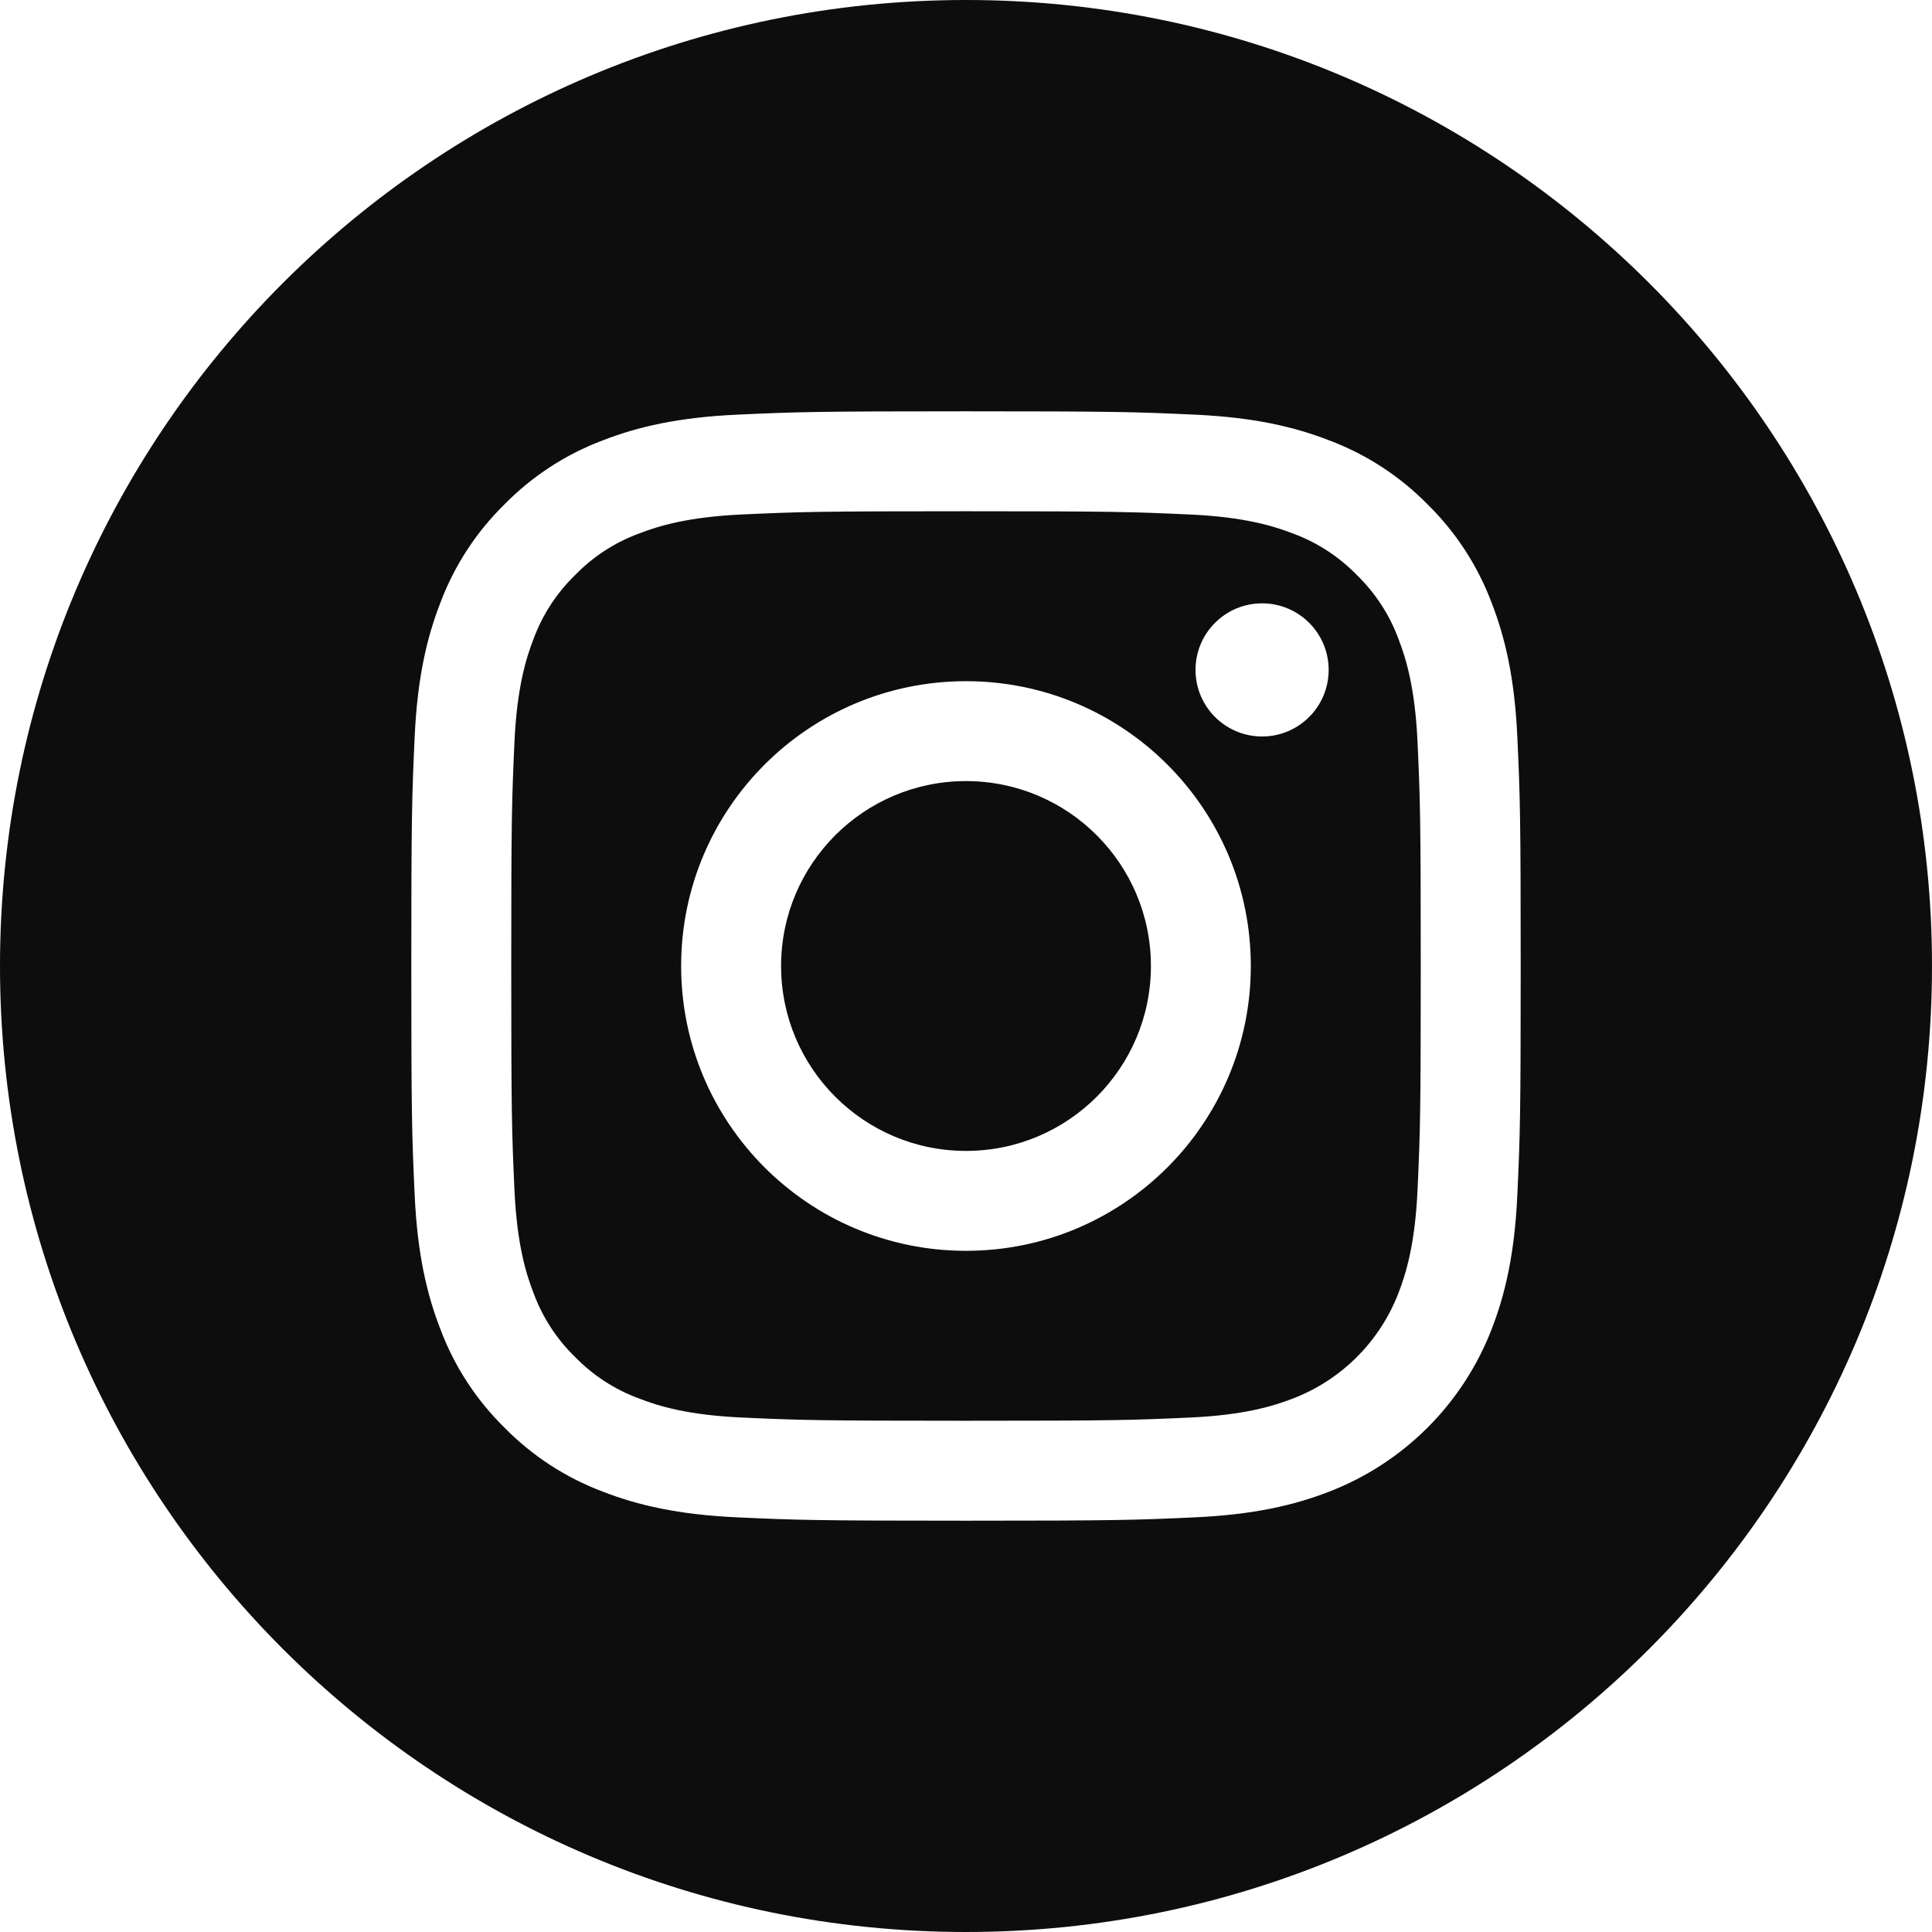
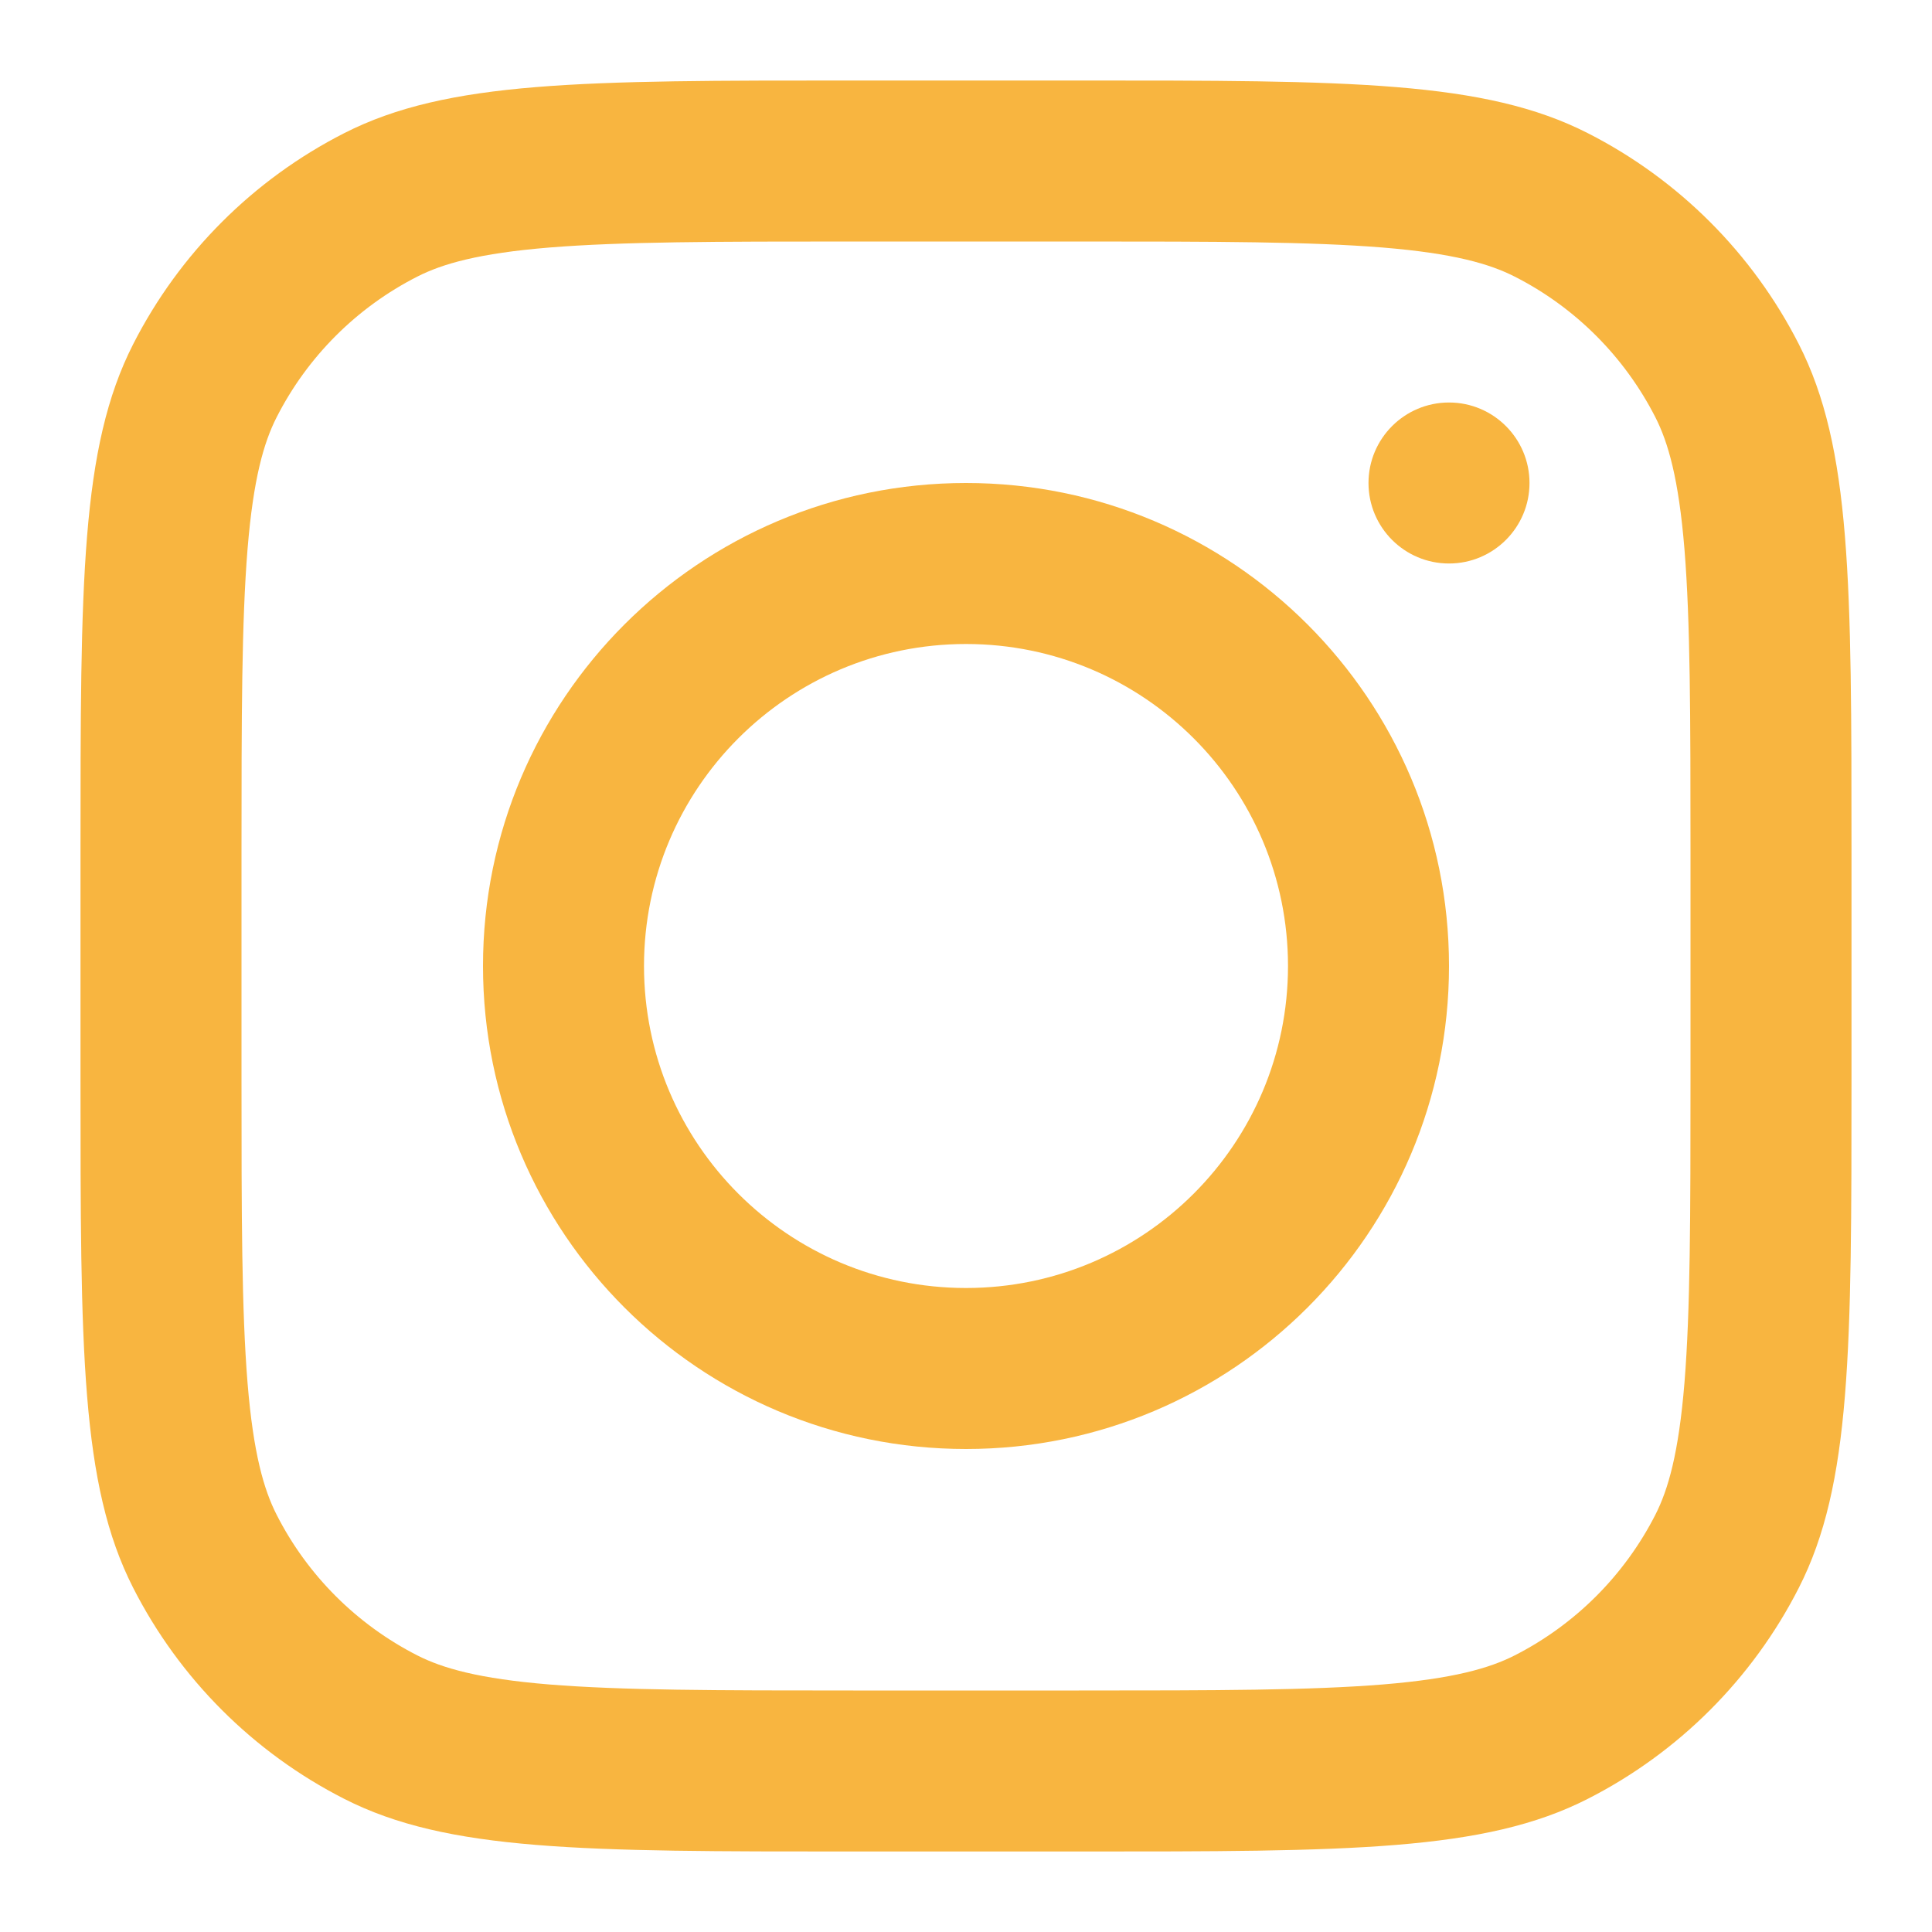
- <svg xmlns="http://www.w3.org/2000/svg" width="45" height="45" viewBox="0 0 45 45" fill="none">
-   <path d="M26.807 22.5C26.807 24.878 24.878 26.807 22.5 26.807C20.122 26.807 18.193 24.878 18.193 22.5C18.193 20.122 20.122 18.193 22.5 18.193C24.878 18.193 26.807 20.122 26.807 22.5Z" fill="#0D0D0D" />
-   <path d="M32.572 14.88C32.365 14.319 32.034 13.812 31.605 13.395C31.188 12.966 30.681 12.635 30.12 12.428C29.664 12.252 28.98 12.041 27.721 11.984C26.358 11.922 25.95 11.908 22.5 11.908C19.05 11.908 18.641 11.921 17.279 11.983C16.019 12.041 15.335 12.252 14.88 12.428C14.319 12.635 13.811 12.966 13.395 13.395C12.966 13.812 12.635 14.319 12.428 14.88C12.251 15.336 12.041 16.02 11.983 17.279C11.921 18.642 11.908 19.05 11.908 22.5C11.908 25.95 11.921 26.359 11.983 27.721C12.041 28.981 12.251 29.665 12.428 30.12C12.635 30.681 12.965 31.189 13.394 31.606C13.811 32.035 14.319 32.365 14.88 32.572C15.335 32.749 16.019 32.96 17.279 33.017C18.641 33.079 19.049 33.092 22.5 33.092C25.95 33.092 26.358 33.079 27.721 33.017C28.98 32.96 29.664 32.749 30.12 32.572C31.246 32.138 32.137 31.247 32.572 30.12C32.748 29.665 32.959 28.981 33.017 27.721C33.079 26.359 33.092 25.95 33.092 22.5C33.092 19.05 33.079 18.642 33.017 17.279C32.959 16.02 32.749 15.336 32.572 14.88ZM22.5 29.134C18.836 29.134 15.865 26.164 15.865 22.5C15.865 18.836 18.836 15.866 22.5 15.866C26.164 15.866 29.134 18.836 29.134 22.5C29.134 26.164 26.164 29.134 22.5 29.134ZM29.397 17.154C28.54 17.154 27.846 16.46 27.846 15.603C27.846 14.747 28.54 14.053 29.397 14.053C30.253 14.053 30.947 14.747 30.947 15.603C30.947 16.46 30.253 17.154 29.397 17.154Z" fill="#0D0D0D" />
-   <path d="M22.5 0C10.075 0 0 10.075 0 22.5C0 34.925 10.075 45 22.5 45C34.925 45 45 34.925 45 22.5C45 10.075 34.925 0 22.5 0ZM35.342 27.827C35.279 29.202 35.061 30.141 34.742 30.963C34.07 32.698 32.698 34.07 30.963 34.742C30.141 35.061 29.202 35.279 27.827 35.342C26.449 35.405 26.009 35.42 22.5 35.42C18.991 35.42 18.551 35.405 17.173 35.342C15.798 35.279 14.859 35.061 14.037 34.742C13.175 34.417 12.394 33.909 11.749 33.251C11.092 32.606 10.583 31.825 10.259 30.963C9.94 30.141 9.721 29.202 9.658 27.827C9.595 26.449 9.58 26.009 9.58 22.5C9.58 18.991 9.595 18.551 9.658 17.173C9.72 15.798 9.939 14.859 10.258 14.037C10.583 13.175 11.091 12.394 11.749 11.749C12.394 11.091 13.175 10.583 14.037 10.258C14.859 9.939 15.798 9.721 17.173 9.658C18.551 9.595 18.991 9.58 22.5 9.58C26.009 9.58 26.449 9.595 27.827 9.658C29.202 9.721 30.141 9.939 30.963 10.258C31.825 10.583 32.606 11.091 33.252 11.749C33.909 12.394 34.417 13.175 34.742 14.037C35.061 14.859 35.279 15.798 35.342 17.173C35.405 18.551 35.42 18.991 35.42 22.5C35.42 26.009 35.405 26.449 35.342 27.827Z" fill="#0D0D0D" />
+ <svg xmlns="http://www.w3.org/2000/svg" width="" height="" viewBox="0 0 24 24" fill="none">
+   <path fill-rule="evenodd" clip-rule="evenodd" d="M12 18C15.314 18 18 15.314 18 12C18 8.686 15.314 6 12 6C8.686 6 6 8.686 6 12C6 15.314 8.686 18 12 18ZM12 16C14.209 16 16 14.209 16 12C16 9.791 14.209 8 12 8C9.791 8 8 9.791 8 12C8 14.209 9.791 16 12 16Z" fill="#F8B540" />
+   <path d="M18 5C17.448 5 17 5.448 17 6C17 6.552 17.448 7 18 7C18.552 7 19 6.552 19 6C19 5.448 18.552 5 18 5Z" fill="#F8B540" />
+   <path fill-rule="evenodd" clip-rule="evenodd" d="M1.654 4.276C1 5.56 1 7.24 1 10.6V13.4C1 16.76 1 18.441 1.654 19.724C2.229 20.853 3.147 21.771 4.276 22.346C5.56 23 7.24 23 10.6 23H13.4C16.76 23 18.441 23 19.724 22.346C20.853 21.771 21.771 20.853 22.346 19.724C23 18.441 23 16.76 23 13.4V10.6C23 7.24 23 5.56 22.346 4.276C21.771 3.147 20.853 2.229 19.724 1.654C18.441 1 16.76 1 13.4 1H10.6C7.24 1 5.56 1 4.276 1.654C3.147 2.229 2.229 3.147 1.654 4.276ZM13.4 3H10.6C8.887 3 7.722 3.002 6.822 3.075C5.945 3.147 5.497 3.277 5.184 3.436C4.431 3.819 3.819 4.431 3.436 5.184C3.277 5.497 3.147 5.945 3.075 6.822C3.002 7.722 3 8.887 3 10.6V13.4C3 15.113 3.002 16.278 3.075 17.178C3.147 18.055 3.277 18.503 3.436 18.816C3.819 19.569 4.431 20.18 5.184 20.564C5.497 20.723 5.945 20.853 6.822 20.925C7.722 20.998 8.887 21 10.6 21H13.4C15.113 21 16.278 20.998 17.178 20.925C18.055 20.853 18.503 20.723 18.816 20.564C19.569 20.18 20.18 19.569 20.564 18.816C20.723 18.503 20.853 18.055 20.925 17.178C20.998 16.278 21 15.113 21 13.4V10.6C21 8.887 20.998 7.722 20.925 6.822C20.853 5.945 20.723 5.497 20.564 5.184C20.18 4.431 19.569 3.819 18.816 3.436C18.503 3.277 18.055 3.147 17.178 3.075C16.278 3.002 15.113 3 13.4 3Z" fill="#F8B540" />
</svg>
